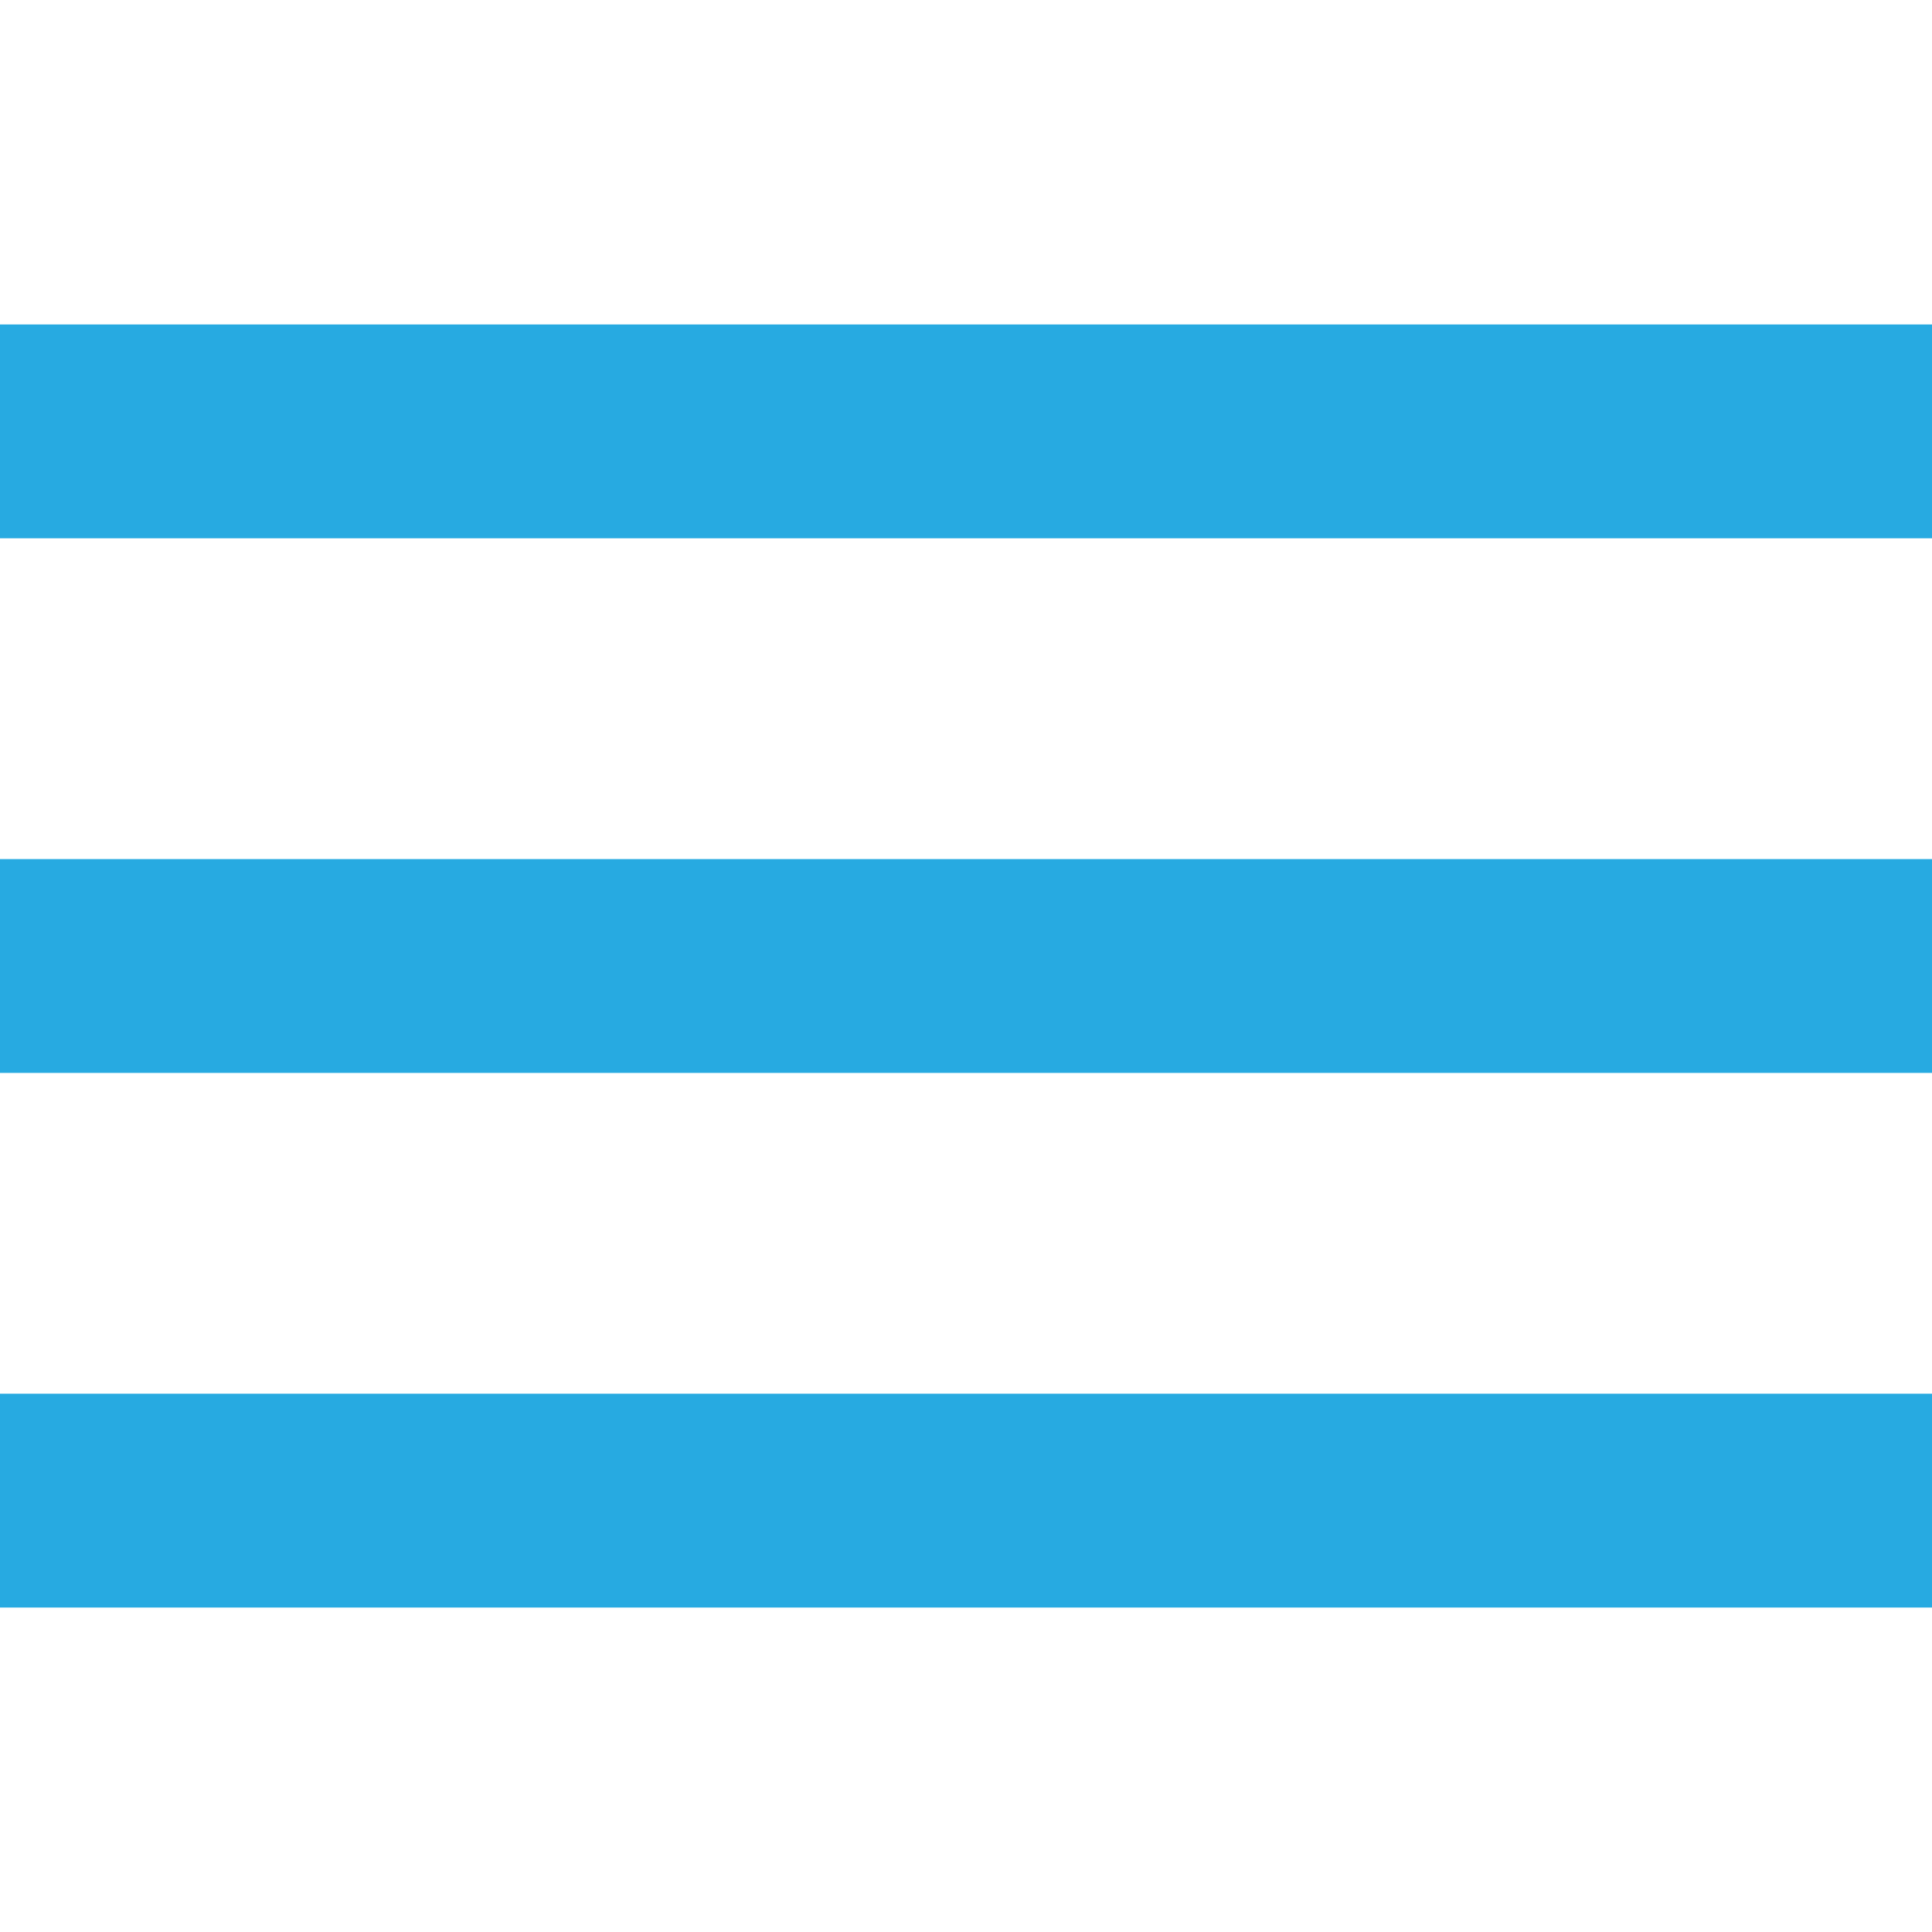
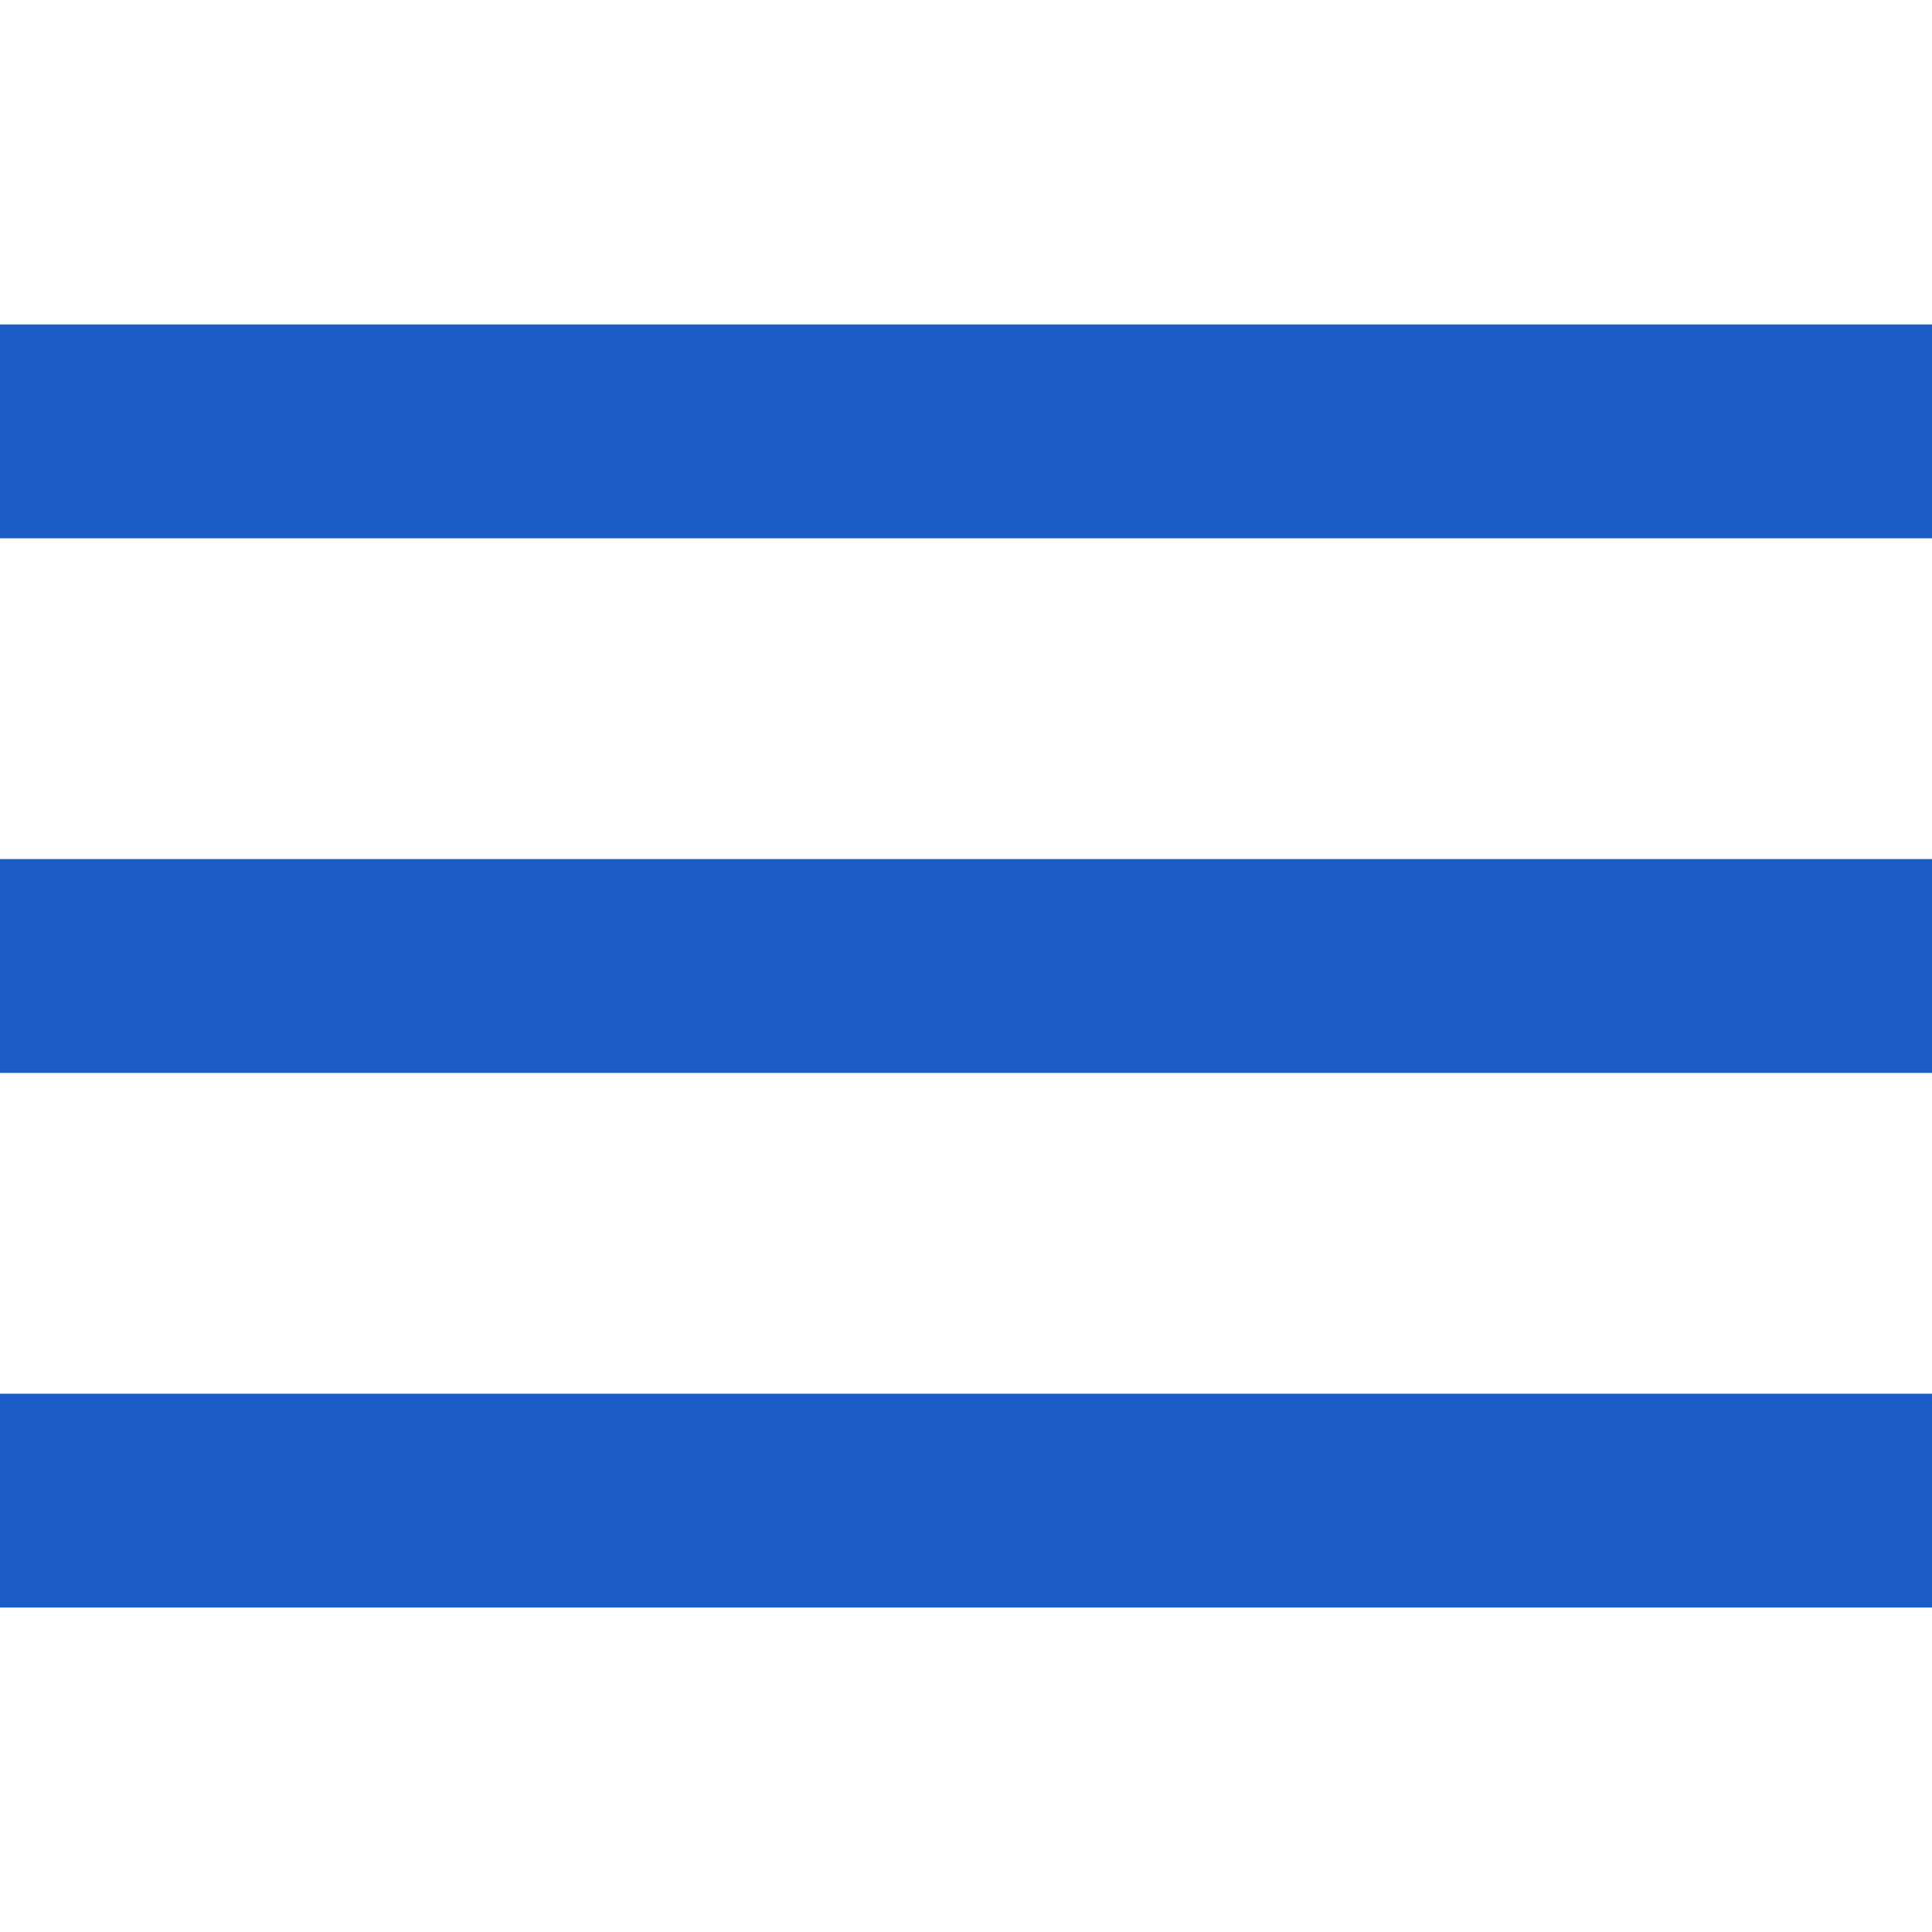
<svg xmlns="http://www.w3.org/2000/svg" version="1.1" id="Layer_1" x="0px" y="0px" width="32px" height="32px" viewBox="0 0 32 32" enable-background="new 0 0 32 32" xml:space="preserve">
-   <path fill="#27AAE1" d="M0,26.626h32v-3.542H0V26.626L0,26.626z M0,5.374v3.542h32V5.374H0z" />
-   <rect y="14.229" fill="#27AAE1" width="32" height="3.542" />
+   <path fill="#1C5CC7" d="M0,26.626h32v-3.542H0V26.626L0,26.626z M0,5.374v3.542h32V5.374H0z" />
+   <rect y="14.229" fill="#1C5CC7" width="32" height="3.542" />
</svg>
